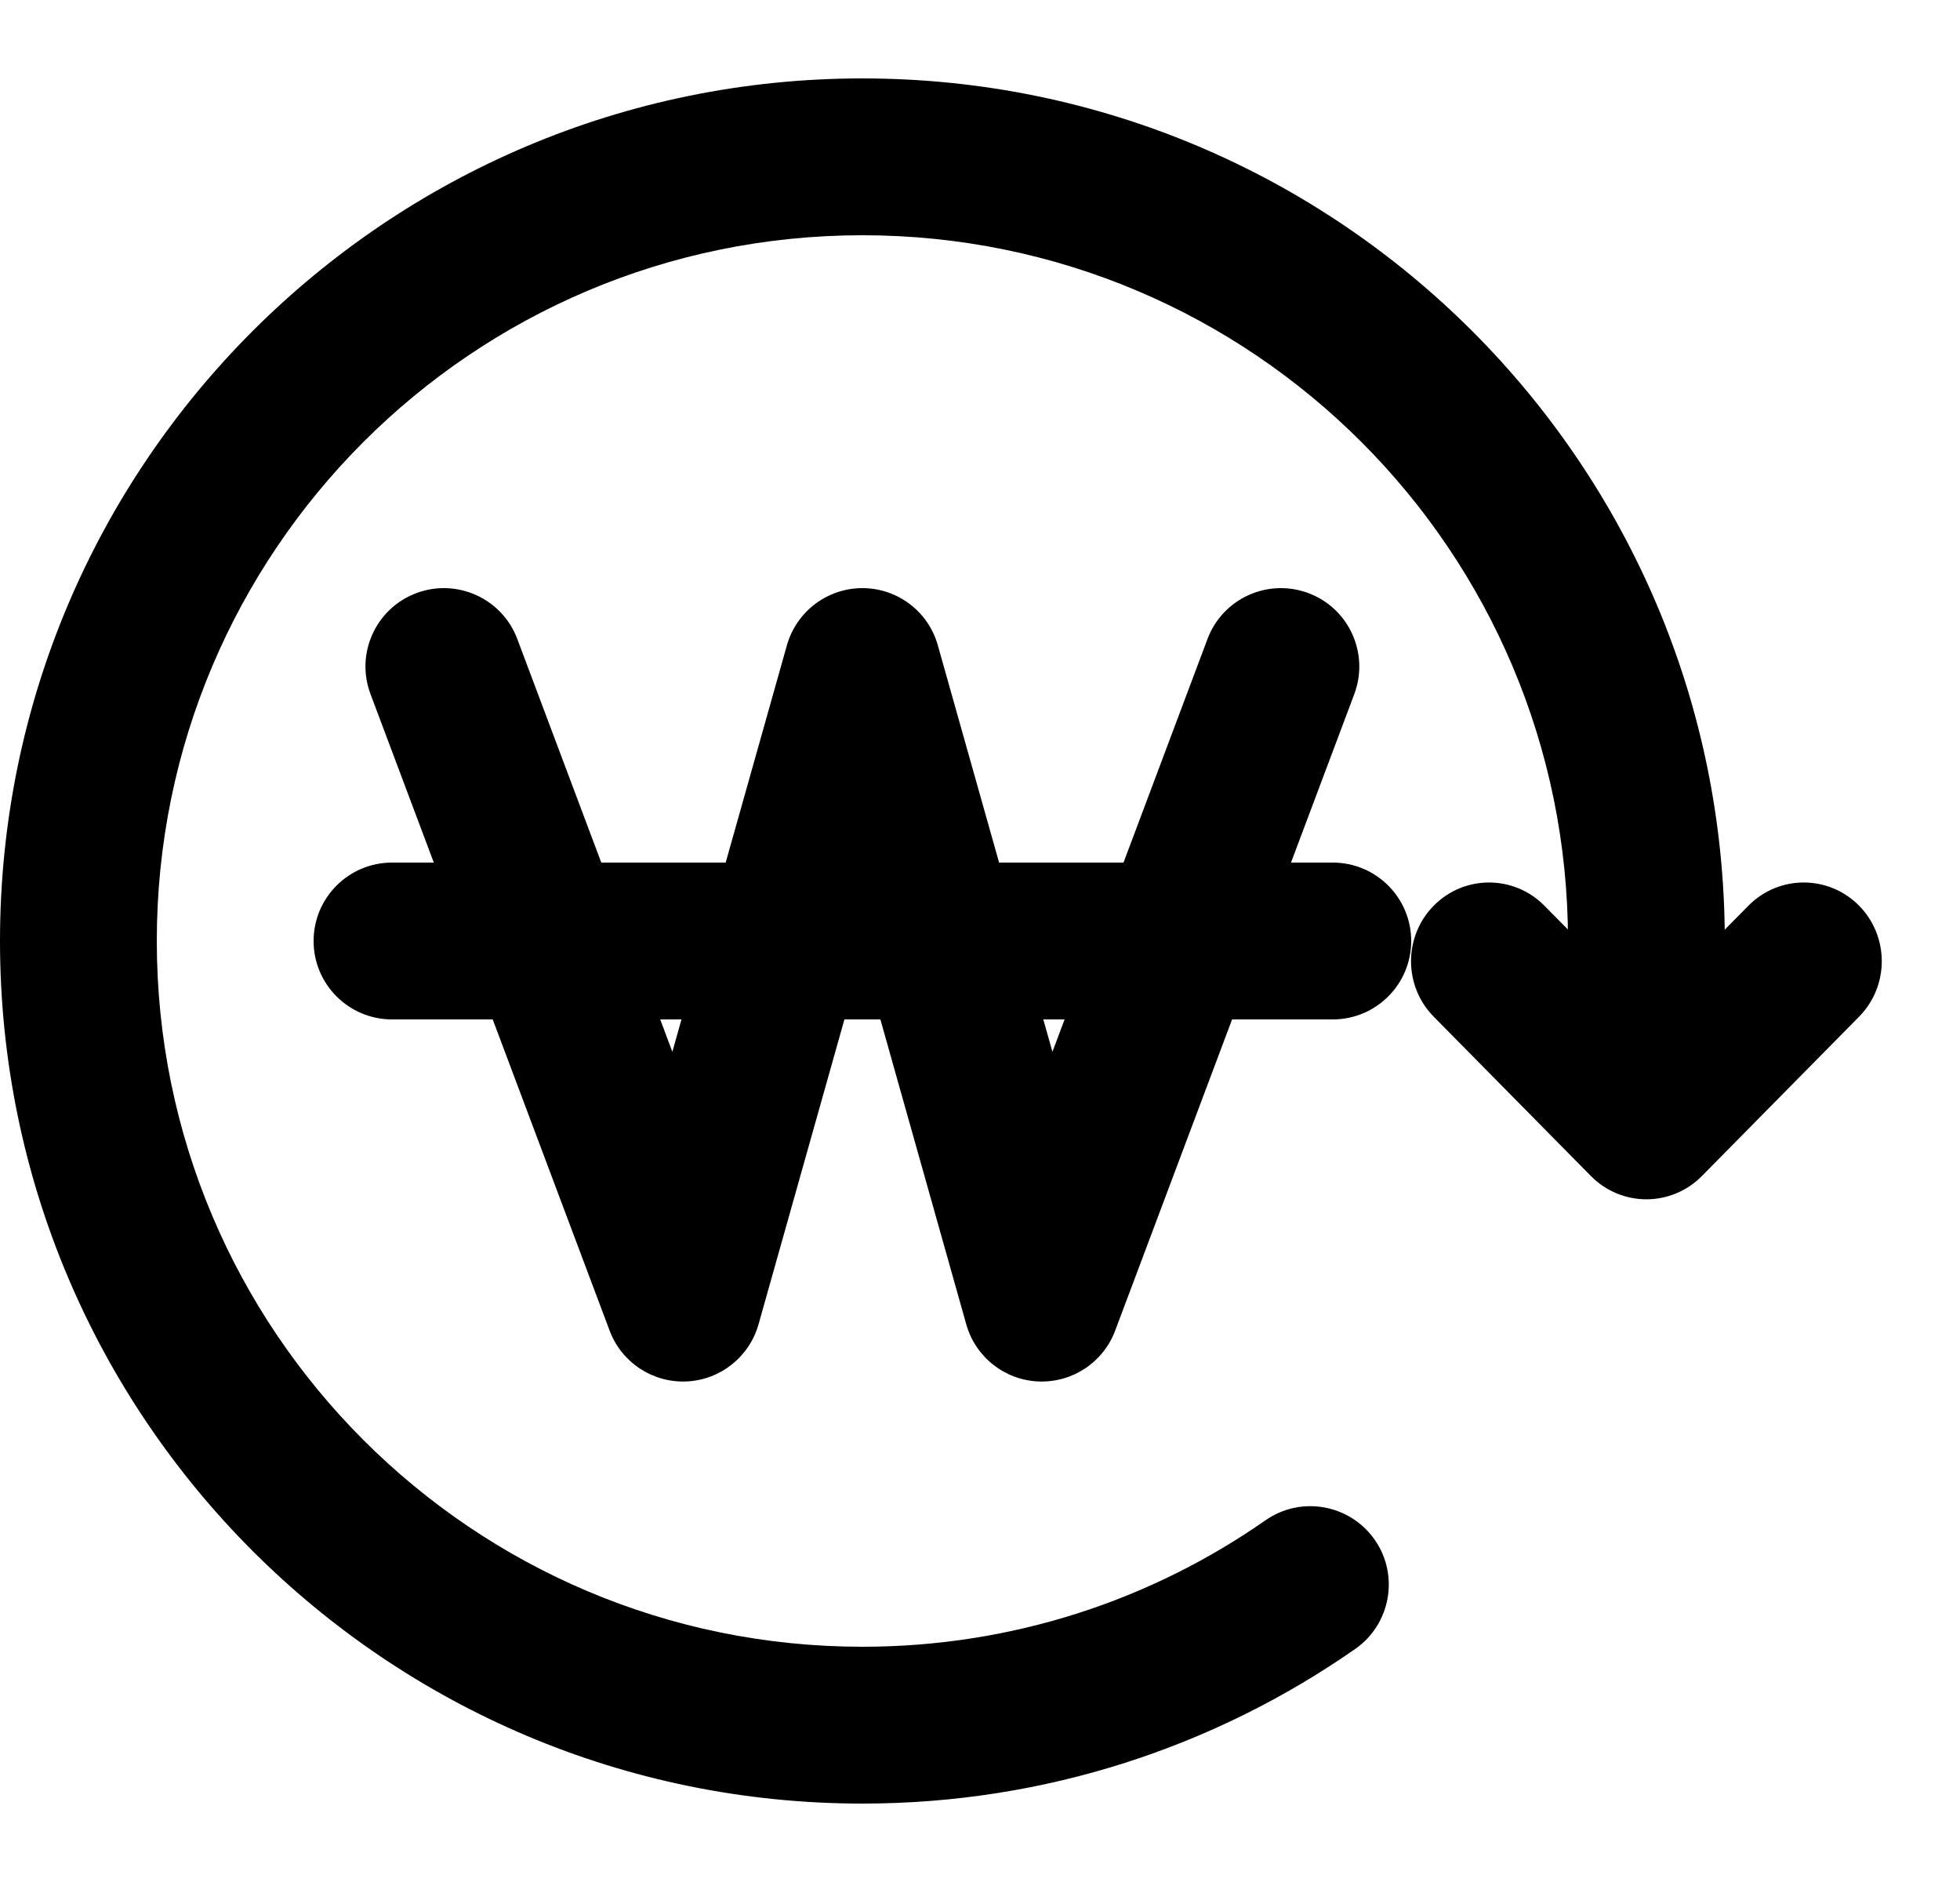
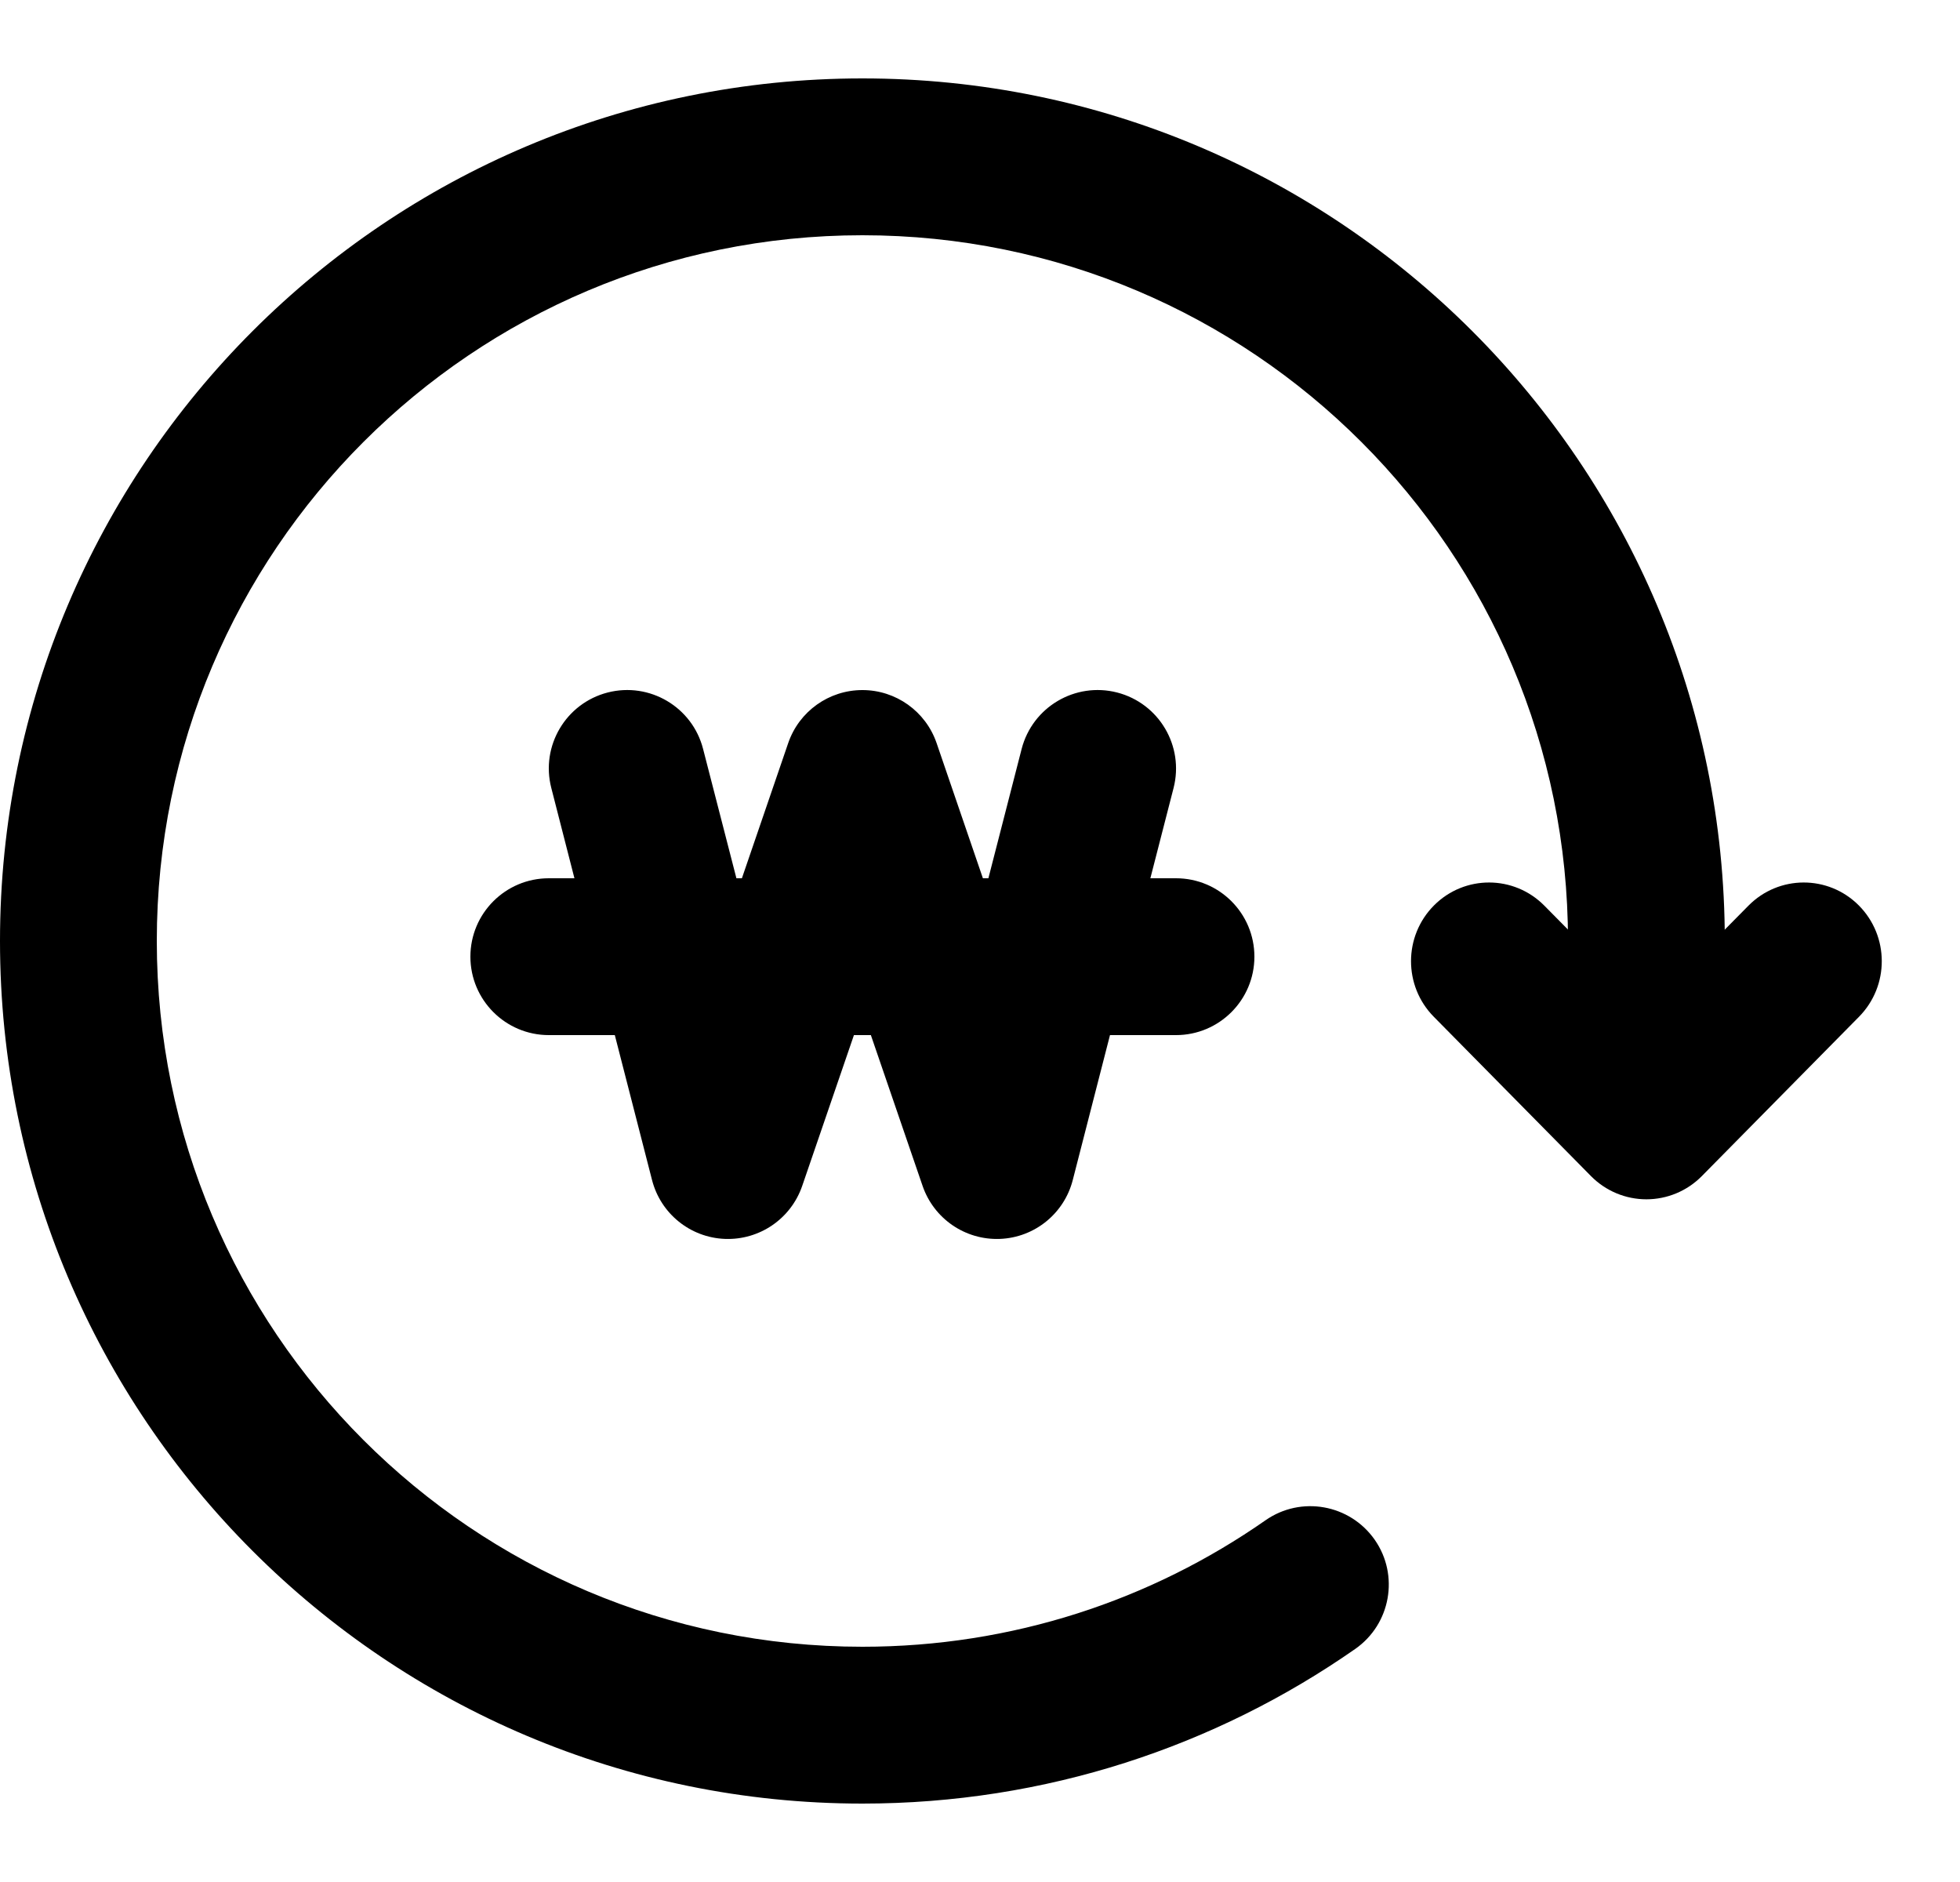
<svg xmlns="http://www.w3.org/2000/svg" width="25" height="24" viewBox="0 0 25 24" fill="none" data-karrot-ui-icon="true">
  <path fill-rule="evenodd" clip-rule="evenodd" d="M23.709 11.546C24.099 11.938 24.1 12.573 23.712 12.966L21.706 14.999C21.519 15.188 21.265 15.294 21 15.294C20.735 15.294 20.481 15.188 20.294 14.999L18.288 12.966C17.9 12.573 17.901 11.938 18.291 11.546C18.681 11.155 19.311 11.157 19.699 11.55L21 12.867L22.301 11.55C22.689 11.157 23.319 11.155 23.709 11.546Z" fill="currentColor" />
  <path fill-rule="evenodd" clip-rule="evenodd" d="M11 3C6.029 3 2 7.029 2 12C2 16.971 6.029 21 11 21C12.914 21 14.685 20.404 16.142 19.387C16.595 19.071 17.218 19.183 17.535 19.636C17.85 20.088 17.739 20.712 17.286 21.028C15.504 22.271 13.336 23 11 23C4.925 23 0 18.075 0 12C0 5.925 4.925 1 11 1C17.075 1 22 5.925 22 12C22 12.533 21.962 13.057 21.889 13.57C21.811 14.117 21.304 14.497 20.757 14.418C20.21 14.34 19.831 13.834 19.909 13.287C19.969 12.867 20 12.438 20 12C20 7.029 15.971 3 11 3Z" fill="currentColor" />
-   <path fill-rule="evenodd" clip-rule="evenodd" d="M5.31 7.564C5.827 7.37 6.403 7.631 6.598 8.148L8.576 13.413L10.037 8.229C10.159 7.798 10.552 7.5 11 7.5C11.448 7.5 11.841 7.798 11.962 8.229L13.424 13.413L15.402 8.148C15.596 7.631 16.173 7.37 16.69 7.564C17.207 7.758 17.468 8.335 17.274 8.852L14.224 16.969C14.072 17.374 13.677 17.635 13.245 17.617C12.814 17.599 12.442 17.305 12.325 16.889L11 12.186L9.675 16.889C9.557 17.305 9.186 17.599 8.754 17.617C8.323 17.635 7.928 17.374 7.776 16.969L4.726 8.852C4.531 8.335 4.793 7.758 5.31 7.564Z" fill="currentColor" />
-   <path fill-rule="evenodd" clip-rule="evenodd" d="M4 12C4 11.448 4.448 11 5 11H17C17.552 11 18 11.448 18 12C18 12.552 17.552 13 17 13H5C4.448 13 4 12.552 4 12Z" fill="currentColor" />
+   <path d="M7.751 8.831C8.286 8.694 8.831 9.016 8.968 9.551L9.393 11.2H9.463L10.054 9.475C10.193 9.071 10.573 8.8 11 8.8C11.427 8.8 11.807 9.071 11.946 9.475L12.537 11.2H12.607L13.031 9.551C13.169 9.016 13.714 8.694 14.249 8.831C14.784 8.969 15.106 9.514 14.969 10.049L14.673 11.2H15C15.552 11.2 16 11.647 16 12.2C16 12.752 15.552 13.2 15 13.2H14.158L13.683 15.049C13.573 15.477 13.195 15.782 12.754 15.799C12.312 15.816 11.912 15.542 11.768 15.124L11.108 13.2H10.892L10.232 15.124C10.088 15.542 9.688 15.816 9.246 15.799C8.805 15.782 8.427 15.477 8.317 15.049L7.842 13.2H7C6.448 13.2 6 12.752 6 12.2C6 11.647 6.448 11.2 7 11.2H7.327L7.032 10.049C6.894 9.514 7.216 8.969 7.751 8.831Z" fill="currentColor" />
</svg>
